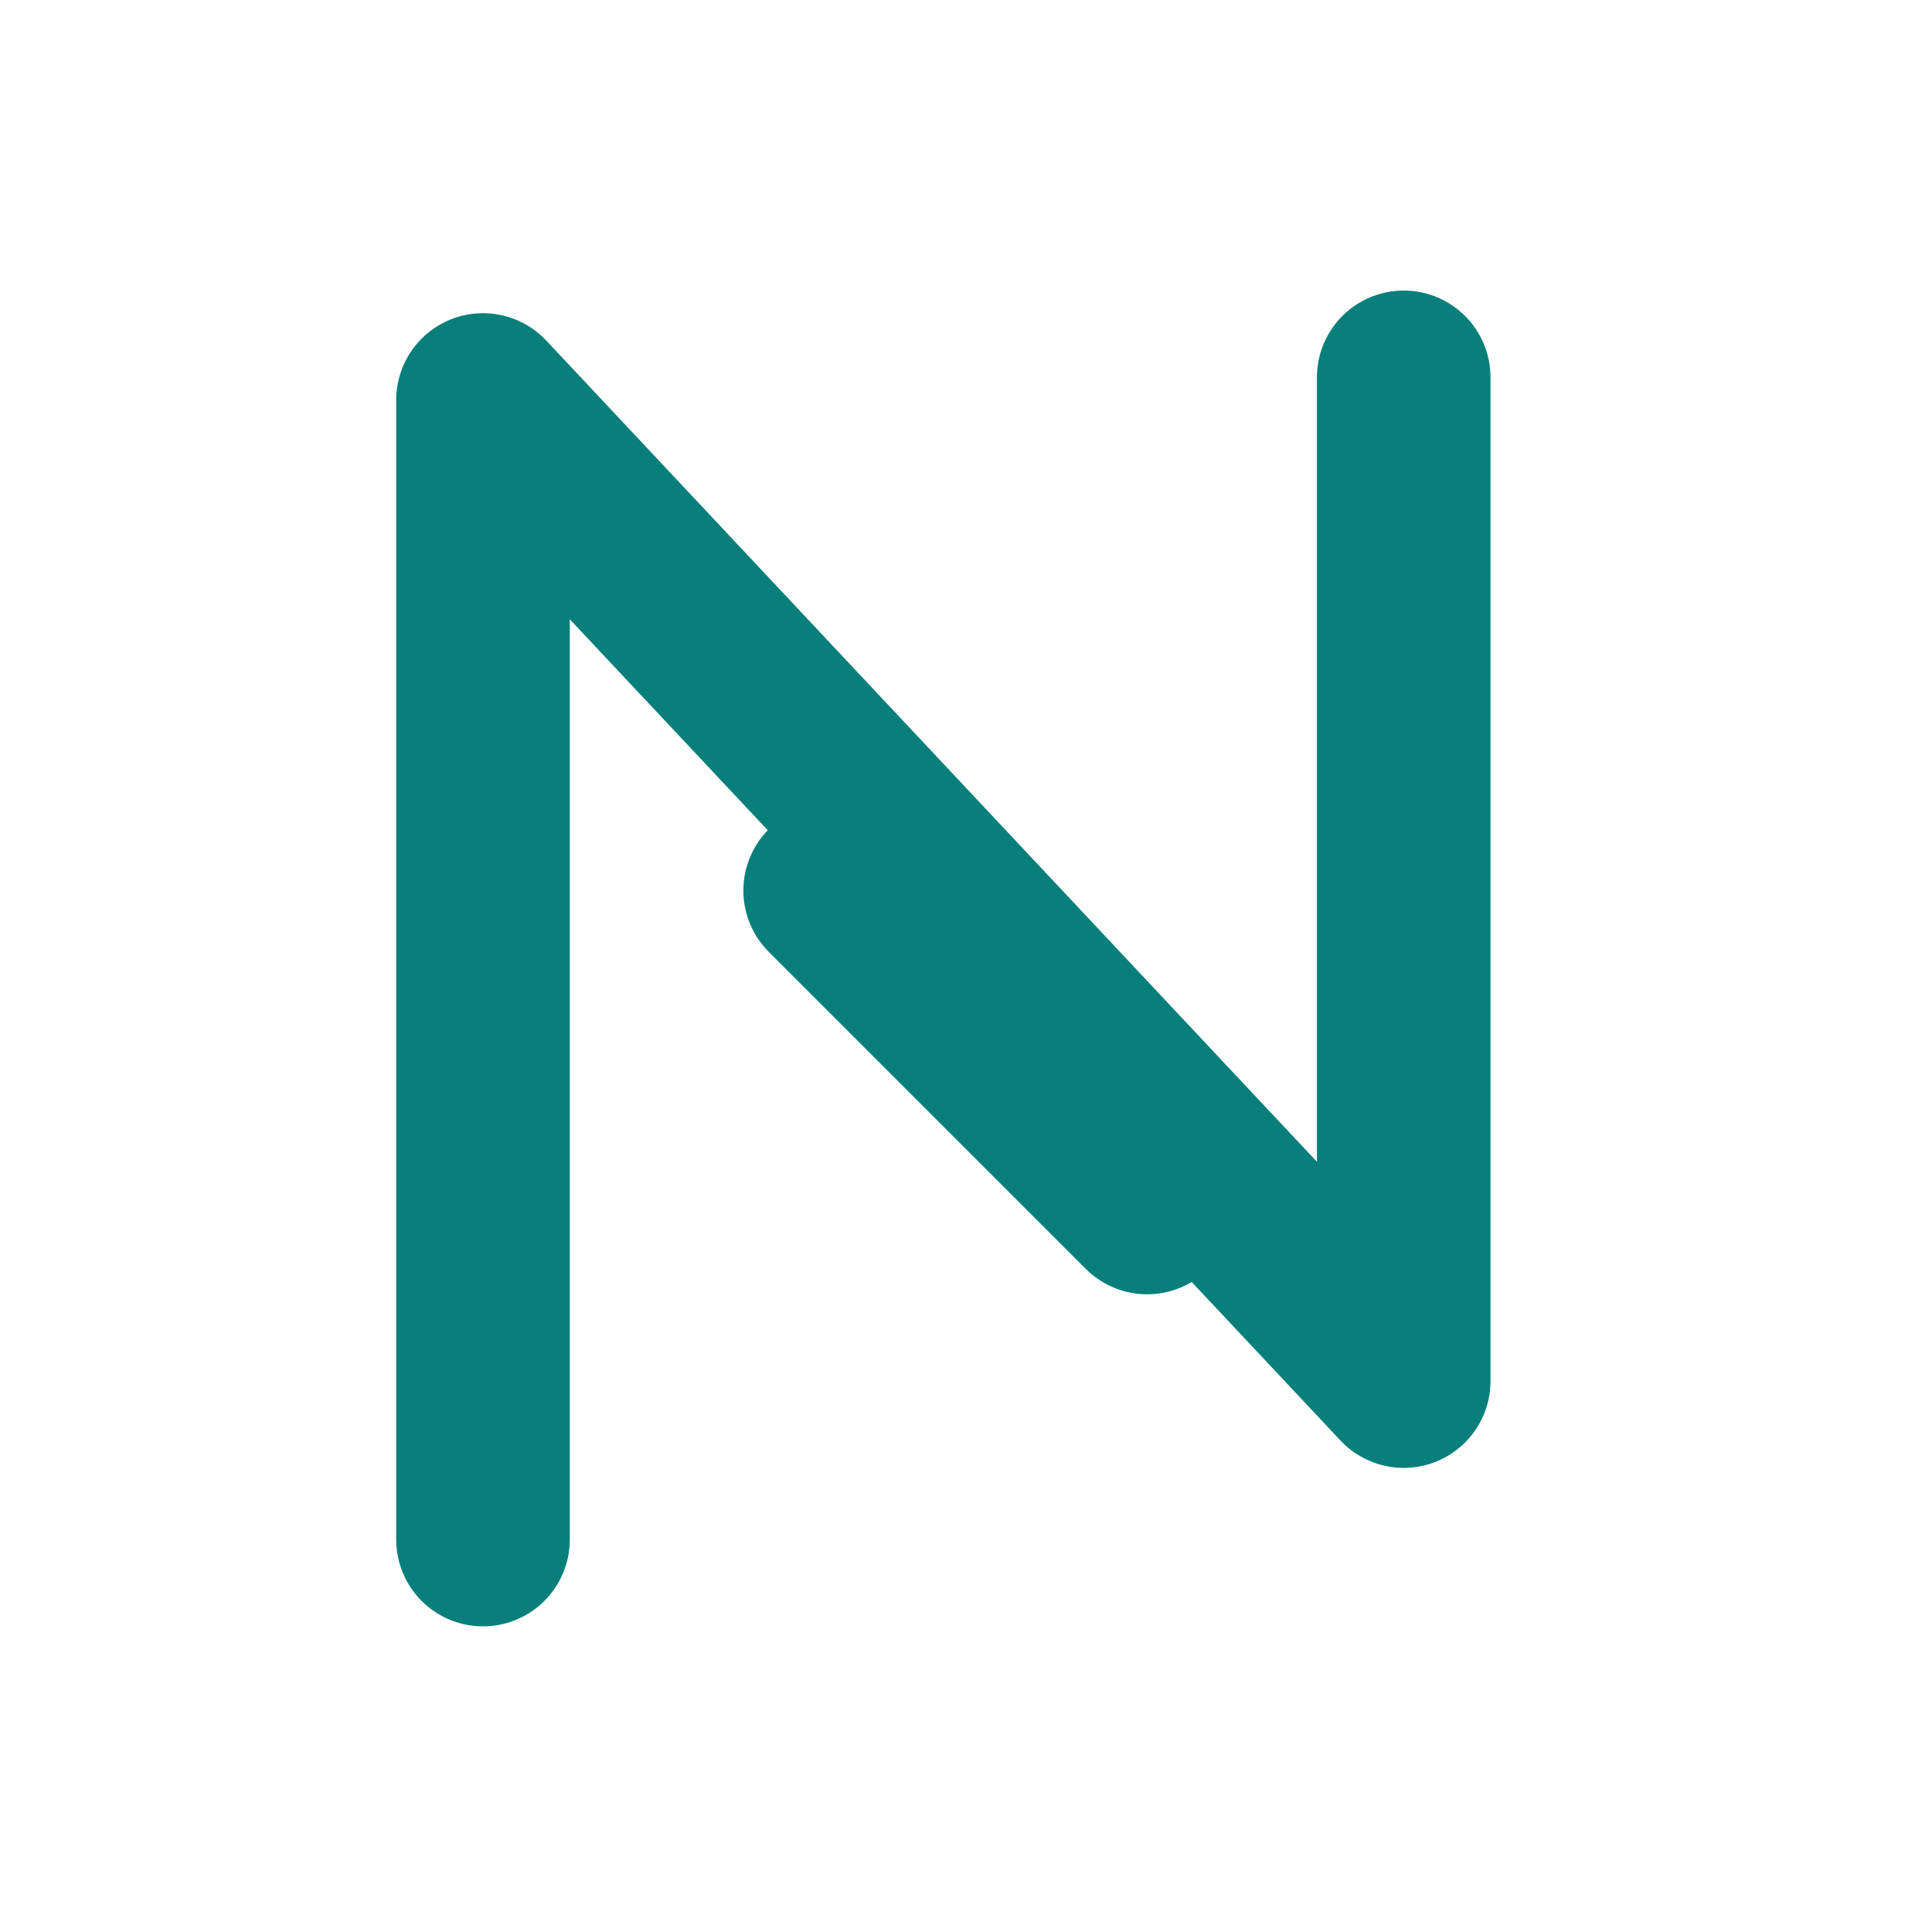
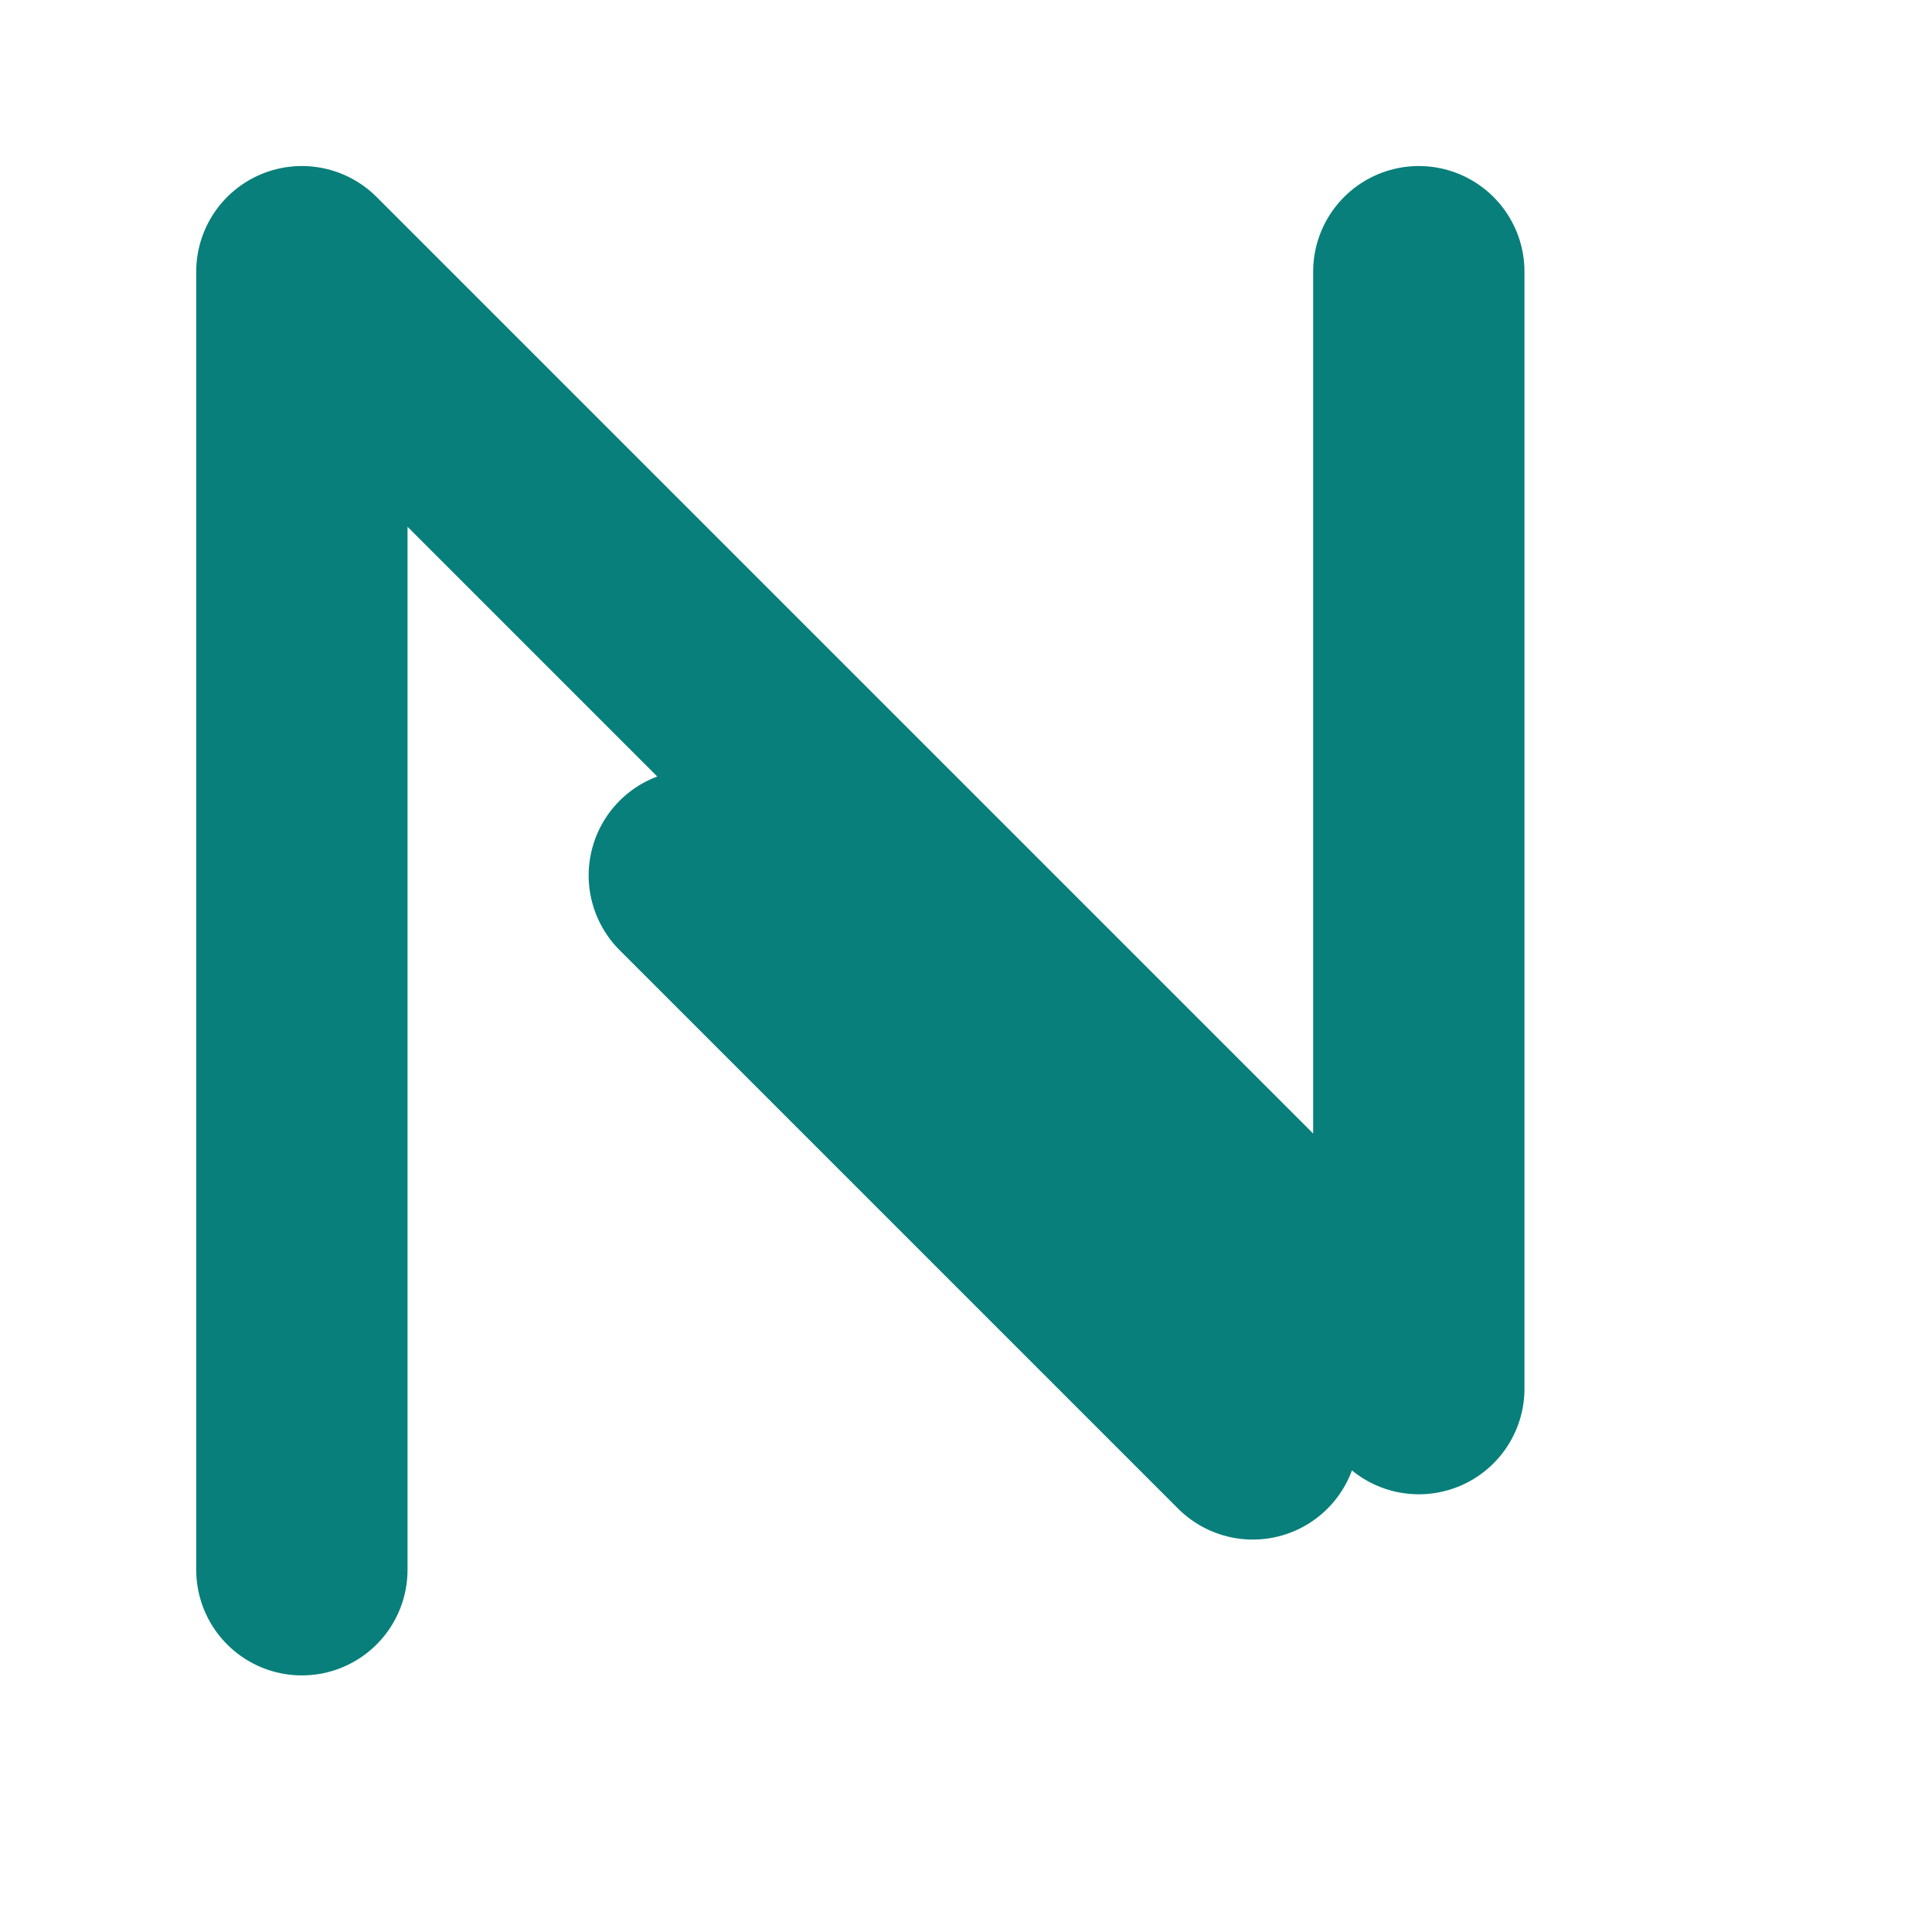
- <svg xmlns="http://www.w3.org/2000/svg" viewBox="0 0 64 64" fill="none">
-   <g stroke="#087F7B" stroke-linecap="round" stroke-linejoin="round" stroke-width="5.75">
-     <path d="M16 51V13.25L46.5 45.75V12.5" />
-     <path d="M27.5 29.5L38 40" />
+ <svg xmlns="http://www.w3.org/2000/svg" viewBox="0 0 128 128" fill="none">
+   <g stroke="#087F7B" stroke-linecap="round" stroke-linejoin="round" stroke-width="14">
+     <path d="M20 104V18L94 92V18" />
+     <path d="M46 58L83 95" />
  </g>
</svg>
